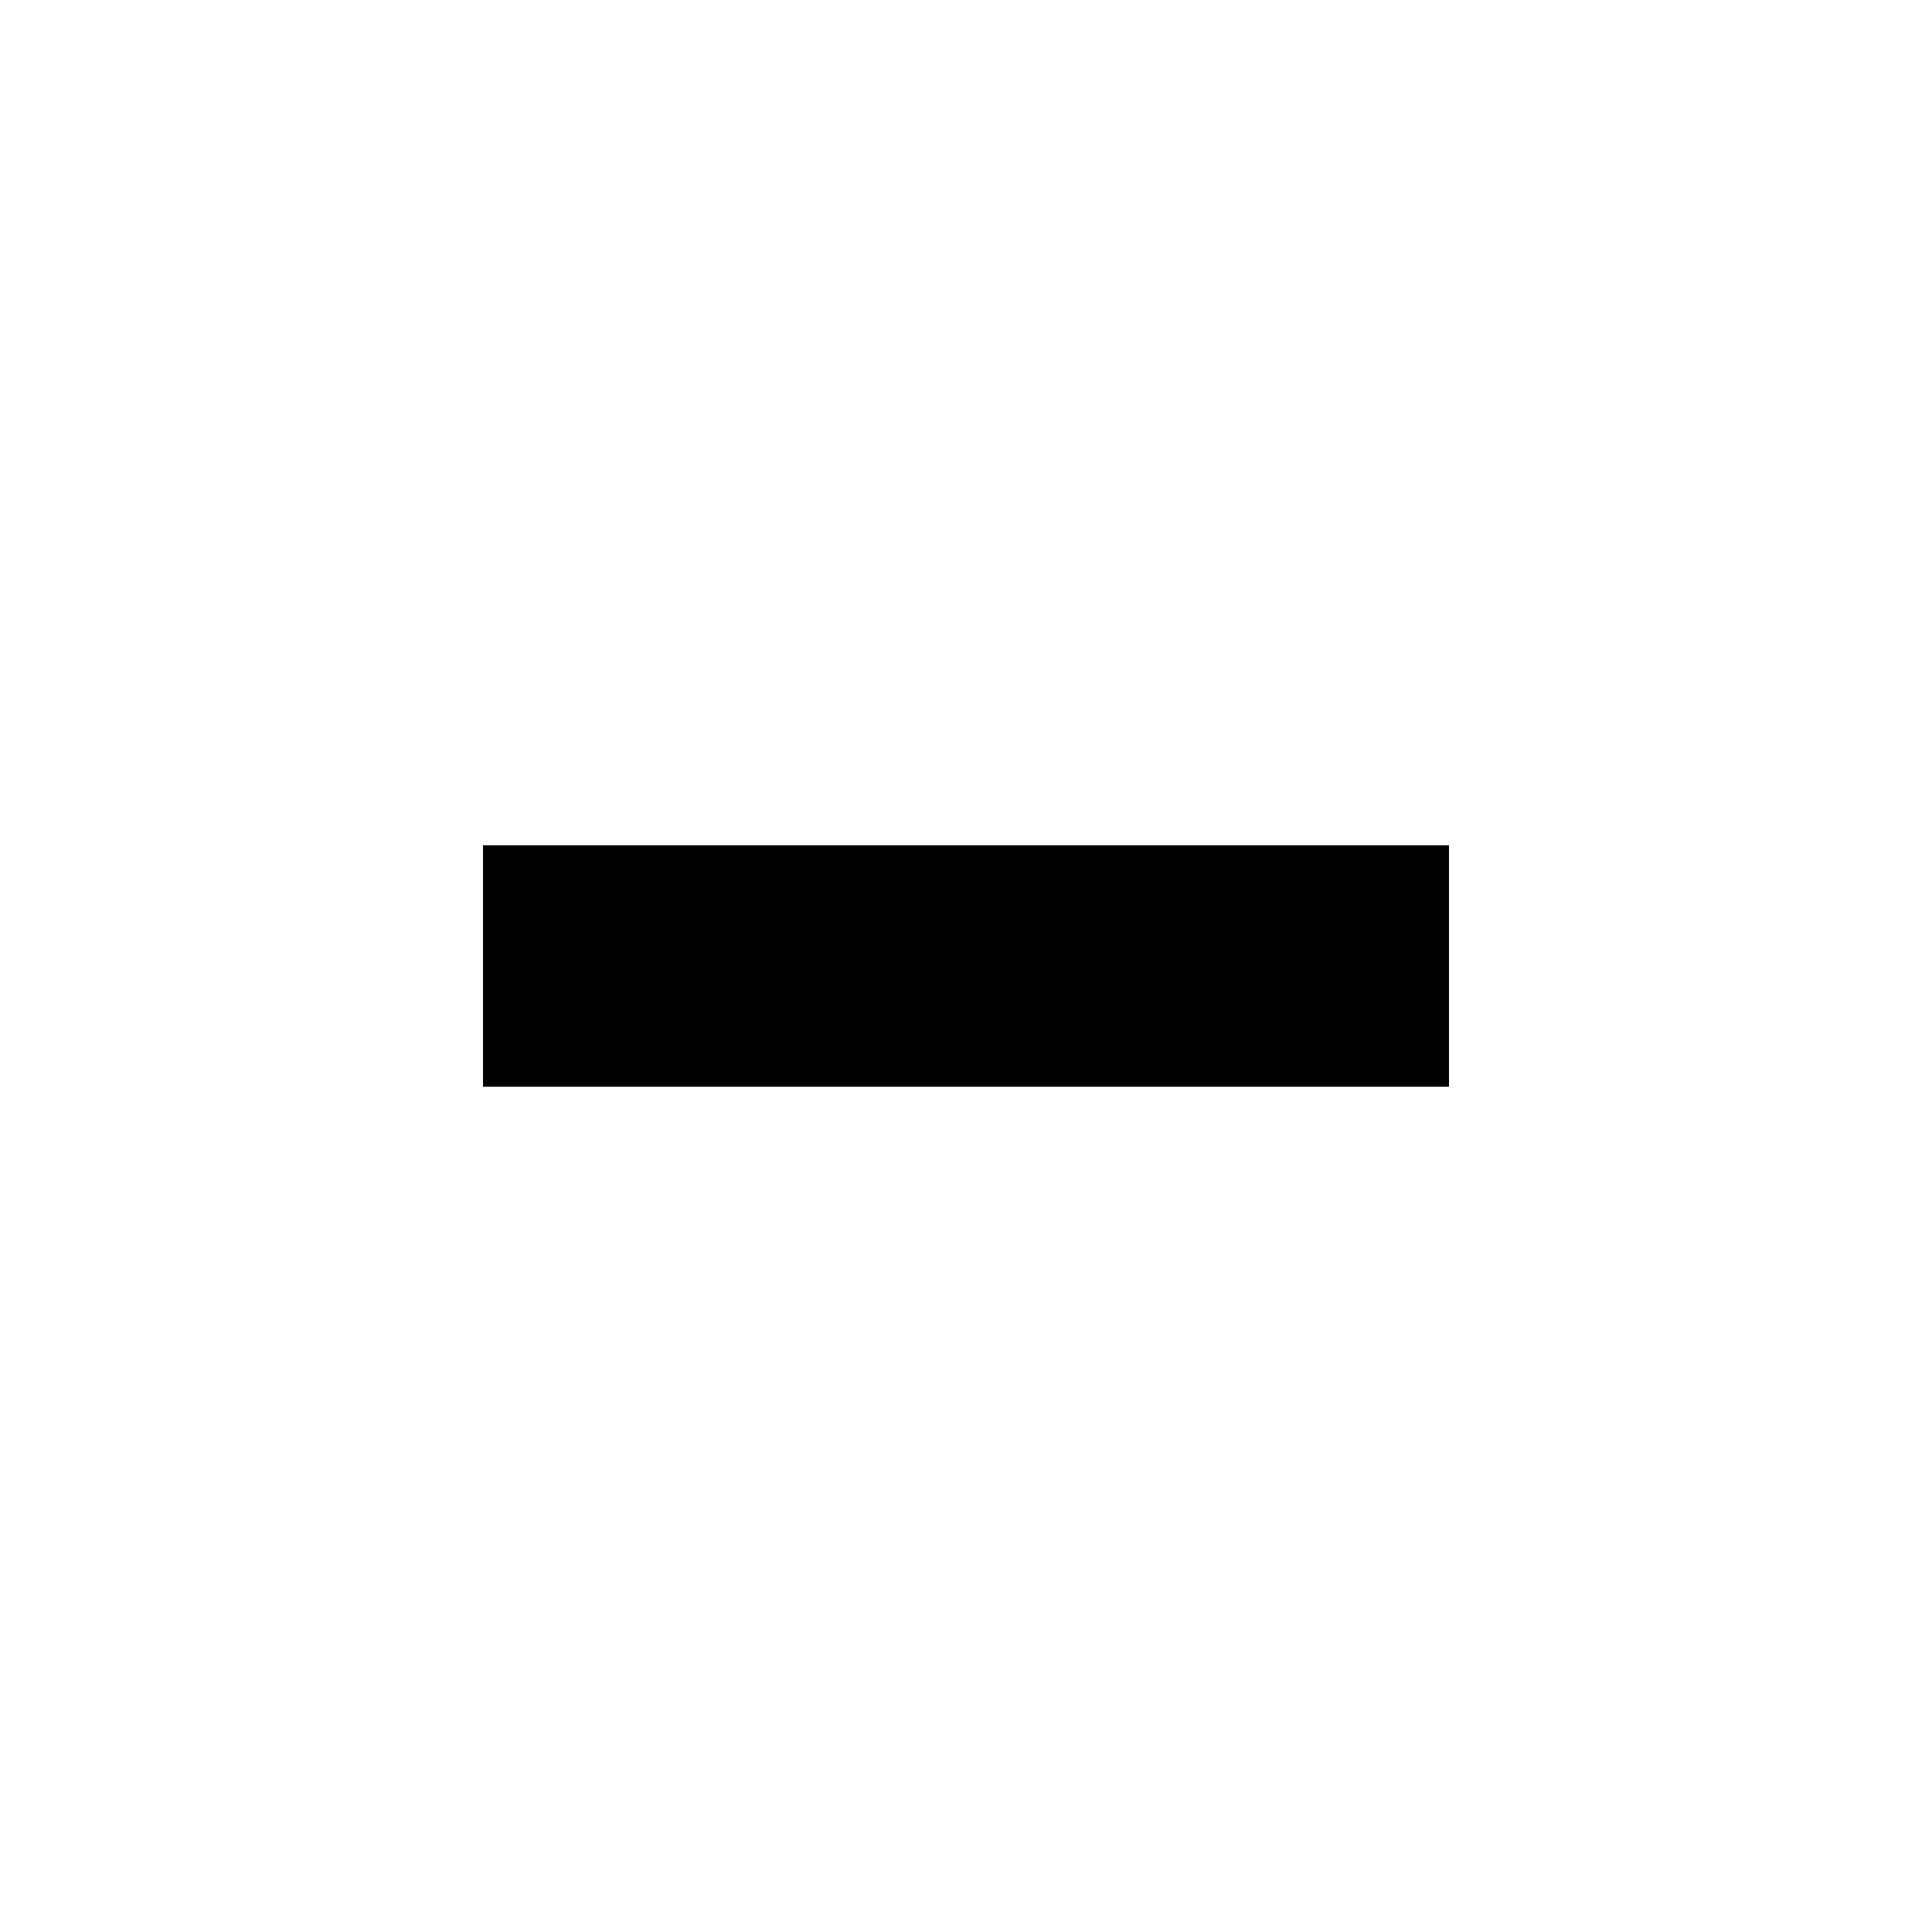
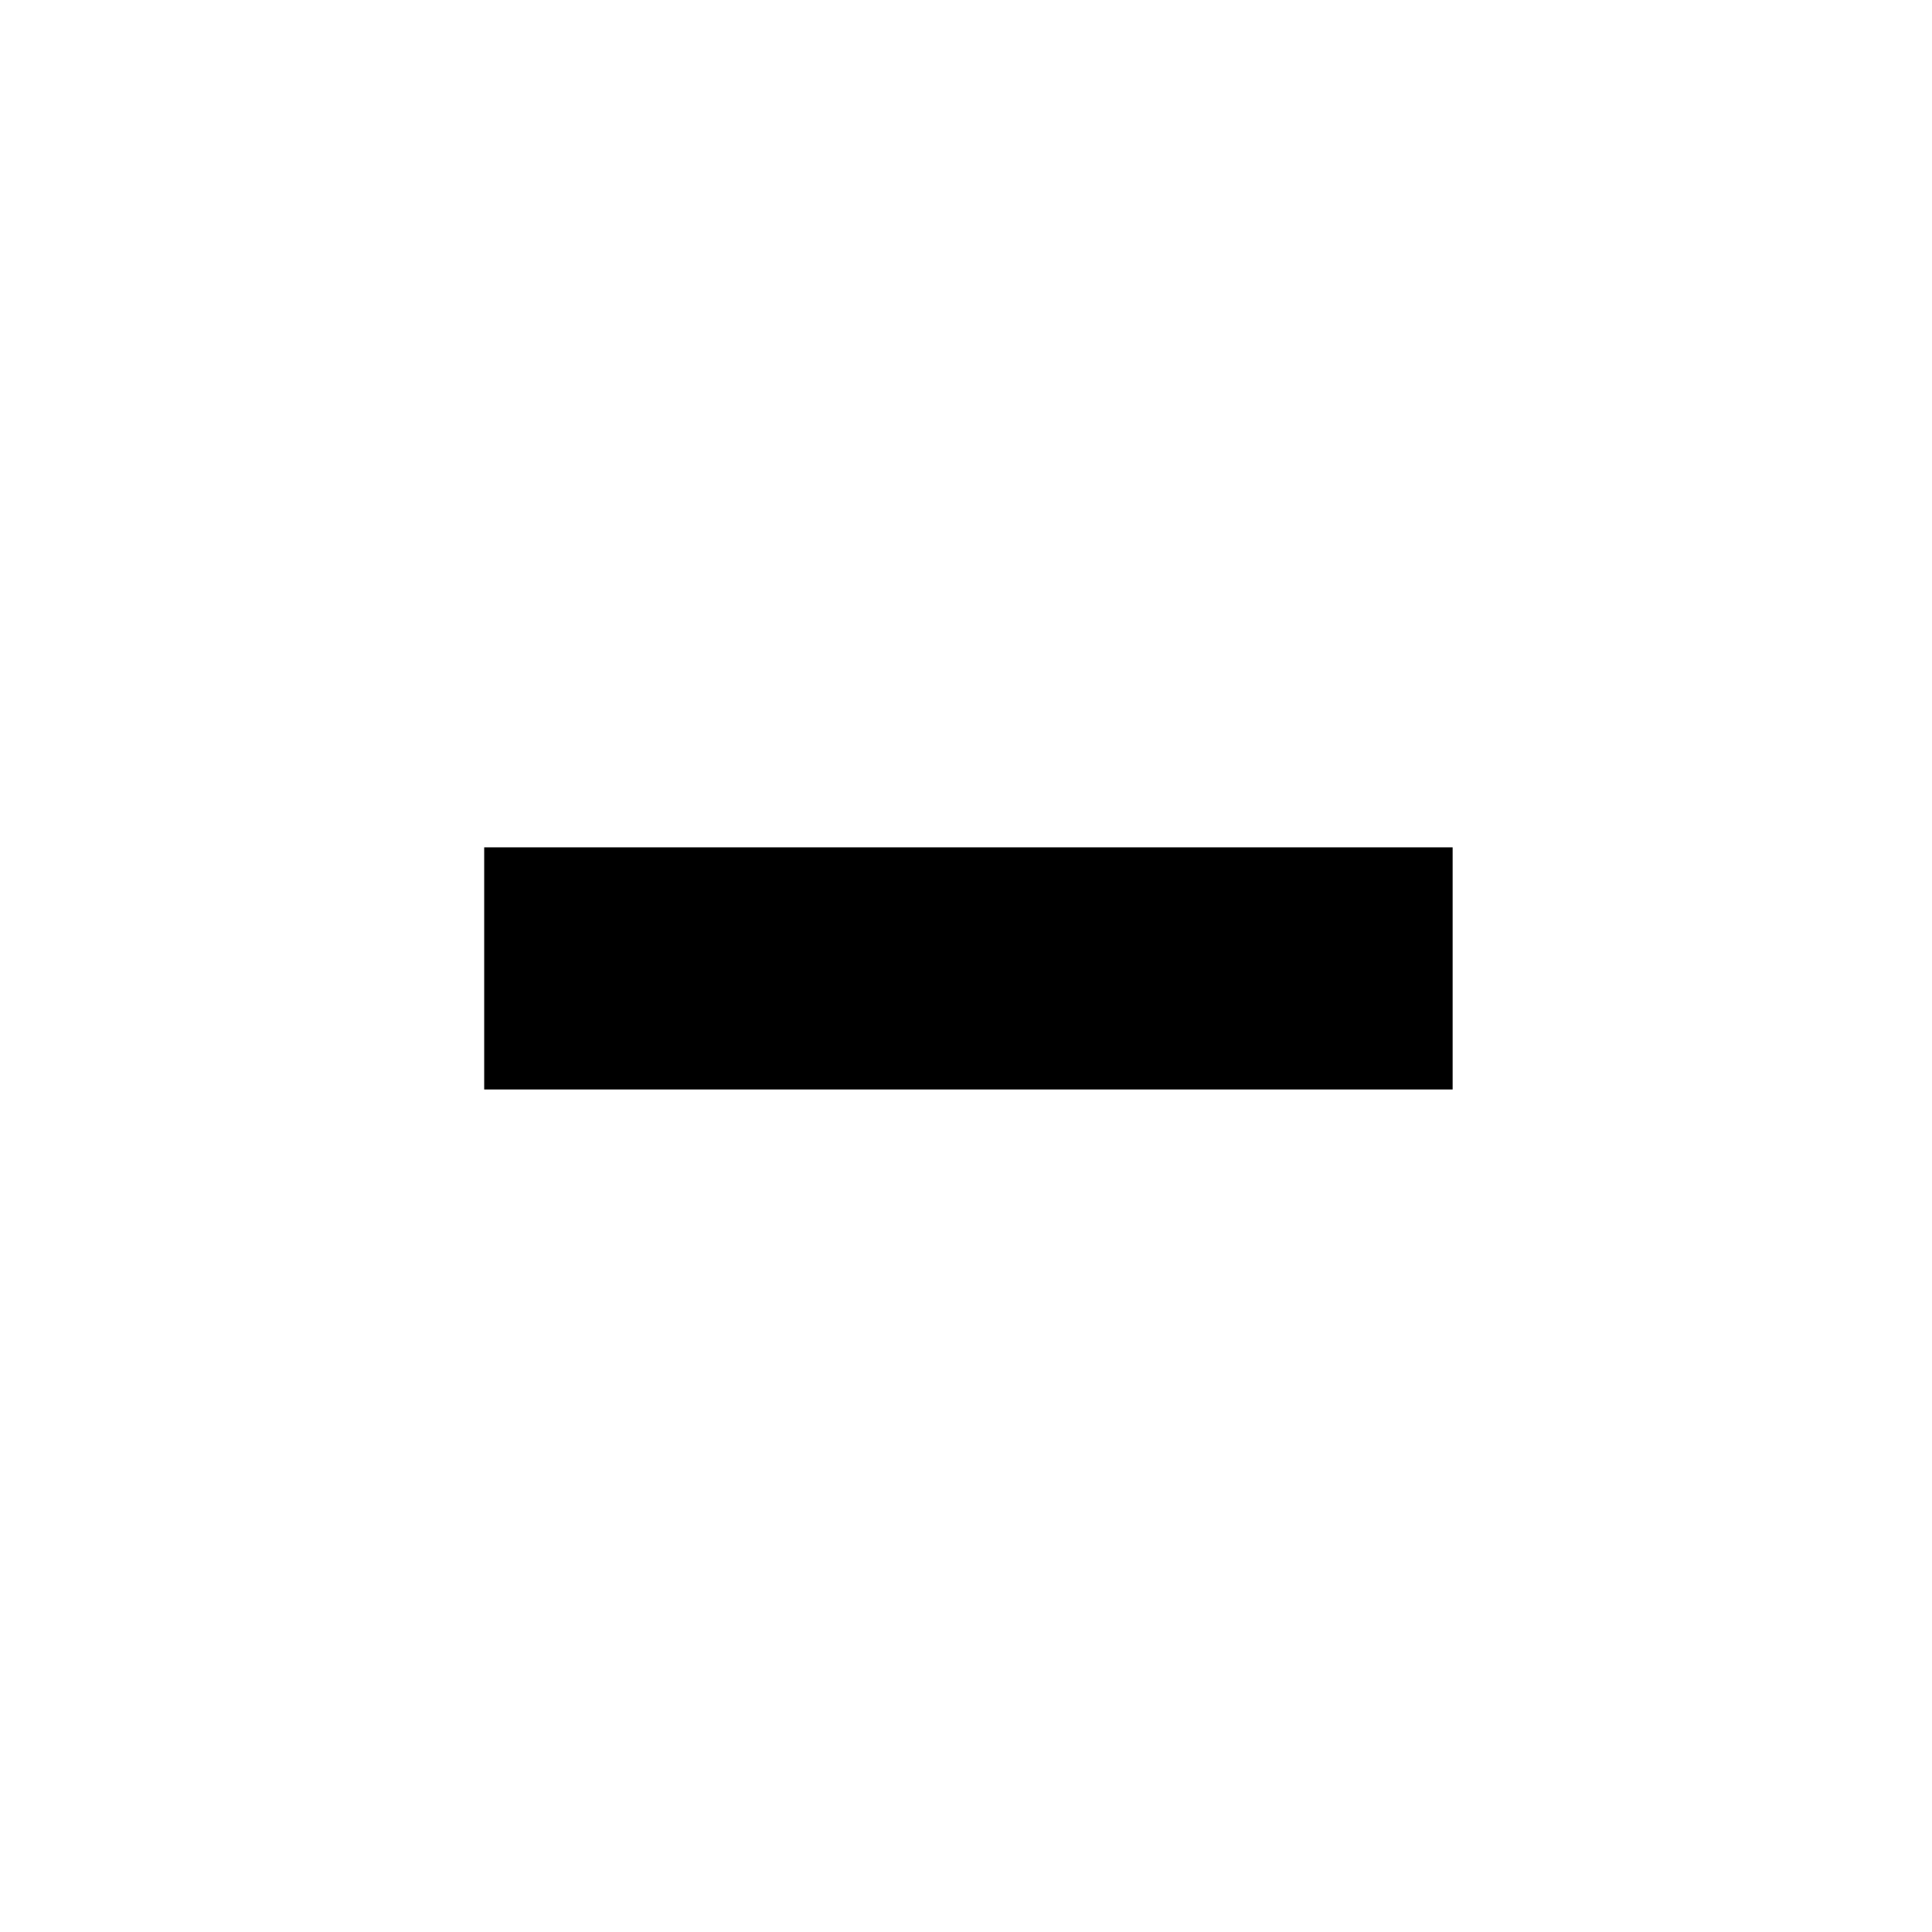
- <svg xmlns="http://www.w3.org/2000/svg" viewBox="0 0 16 16">
-   <g transform="translate(0 -1036.362)">
-     <rect width="8" x="4" y="7" height="2" style="fill:#%TXT_BG%" transform="translate(0 1036.362)" />
+ <svg xmlns="http://www.w3.org/2000/svg" width="133pt" height="133pt" viewBox="0 0 133 133" version="1.1">
+   <g id="surface1">
+     <path style=" stroke:none;fill-rule:nonzero;fill:#%TXT_BG%;fill-opacity:1;" d="M 33.332 58.332 L 100 58.332 L 100 75 L 33.332 75 Z M 33.332 58.332 " />
  </g>
</svg>
